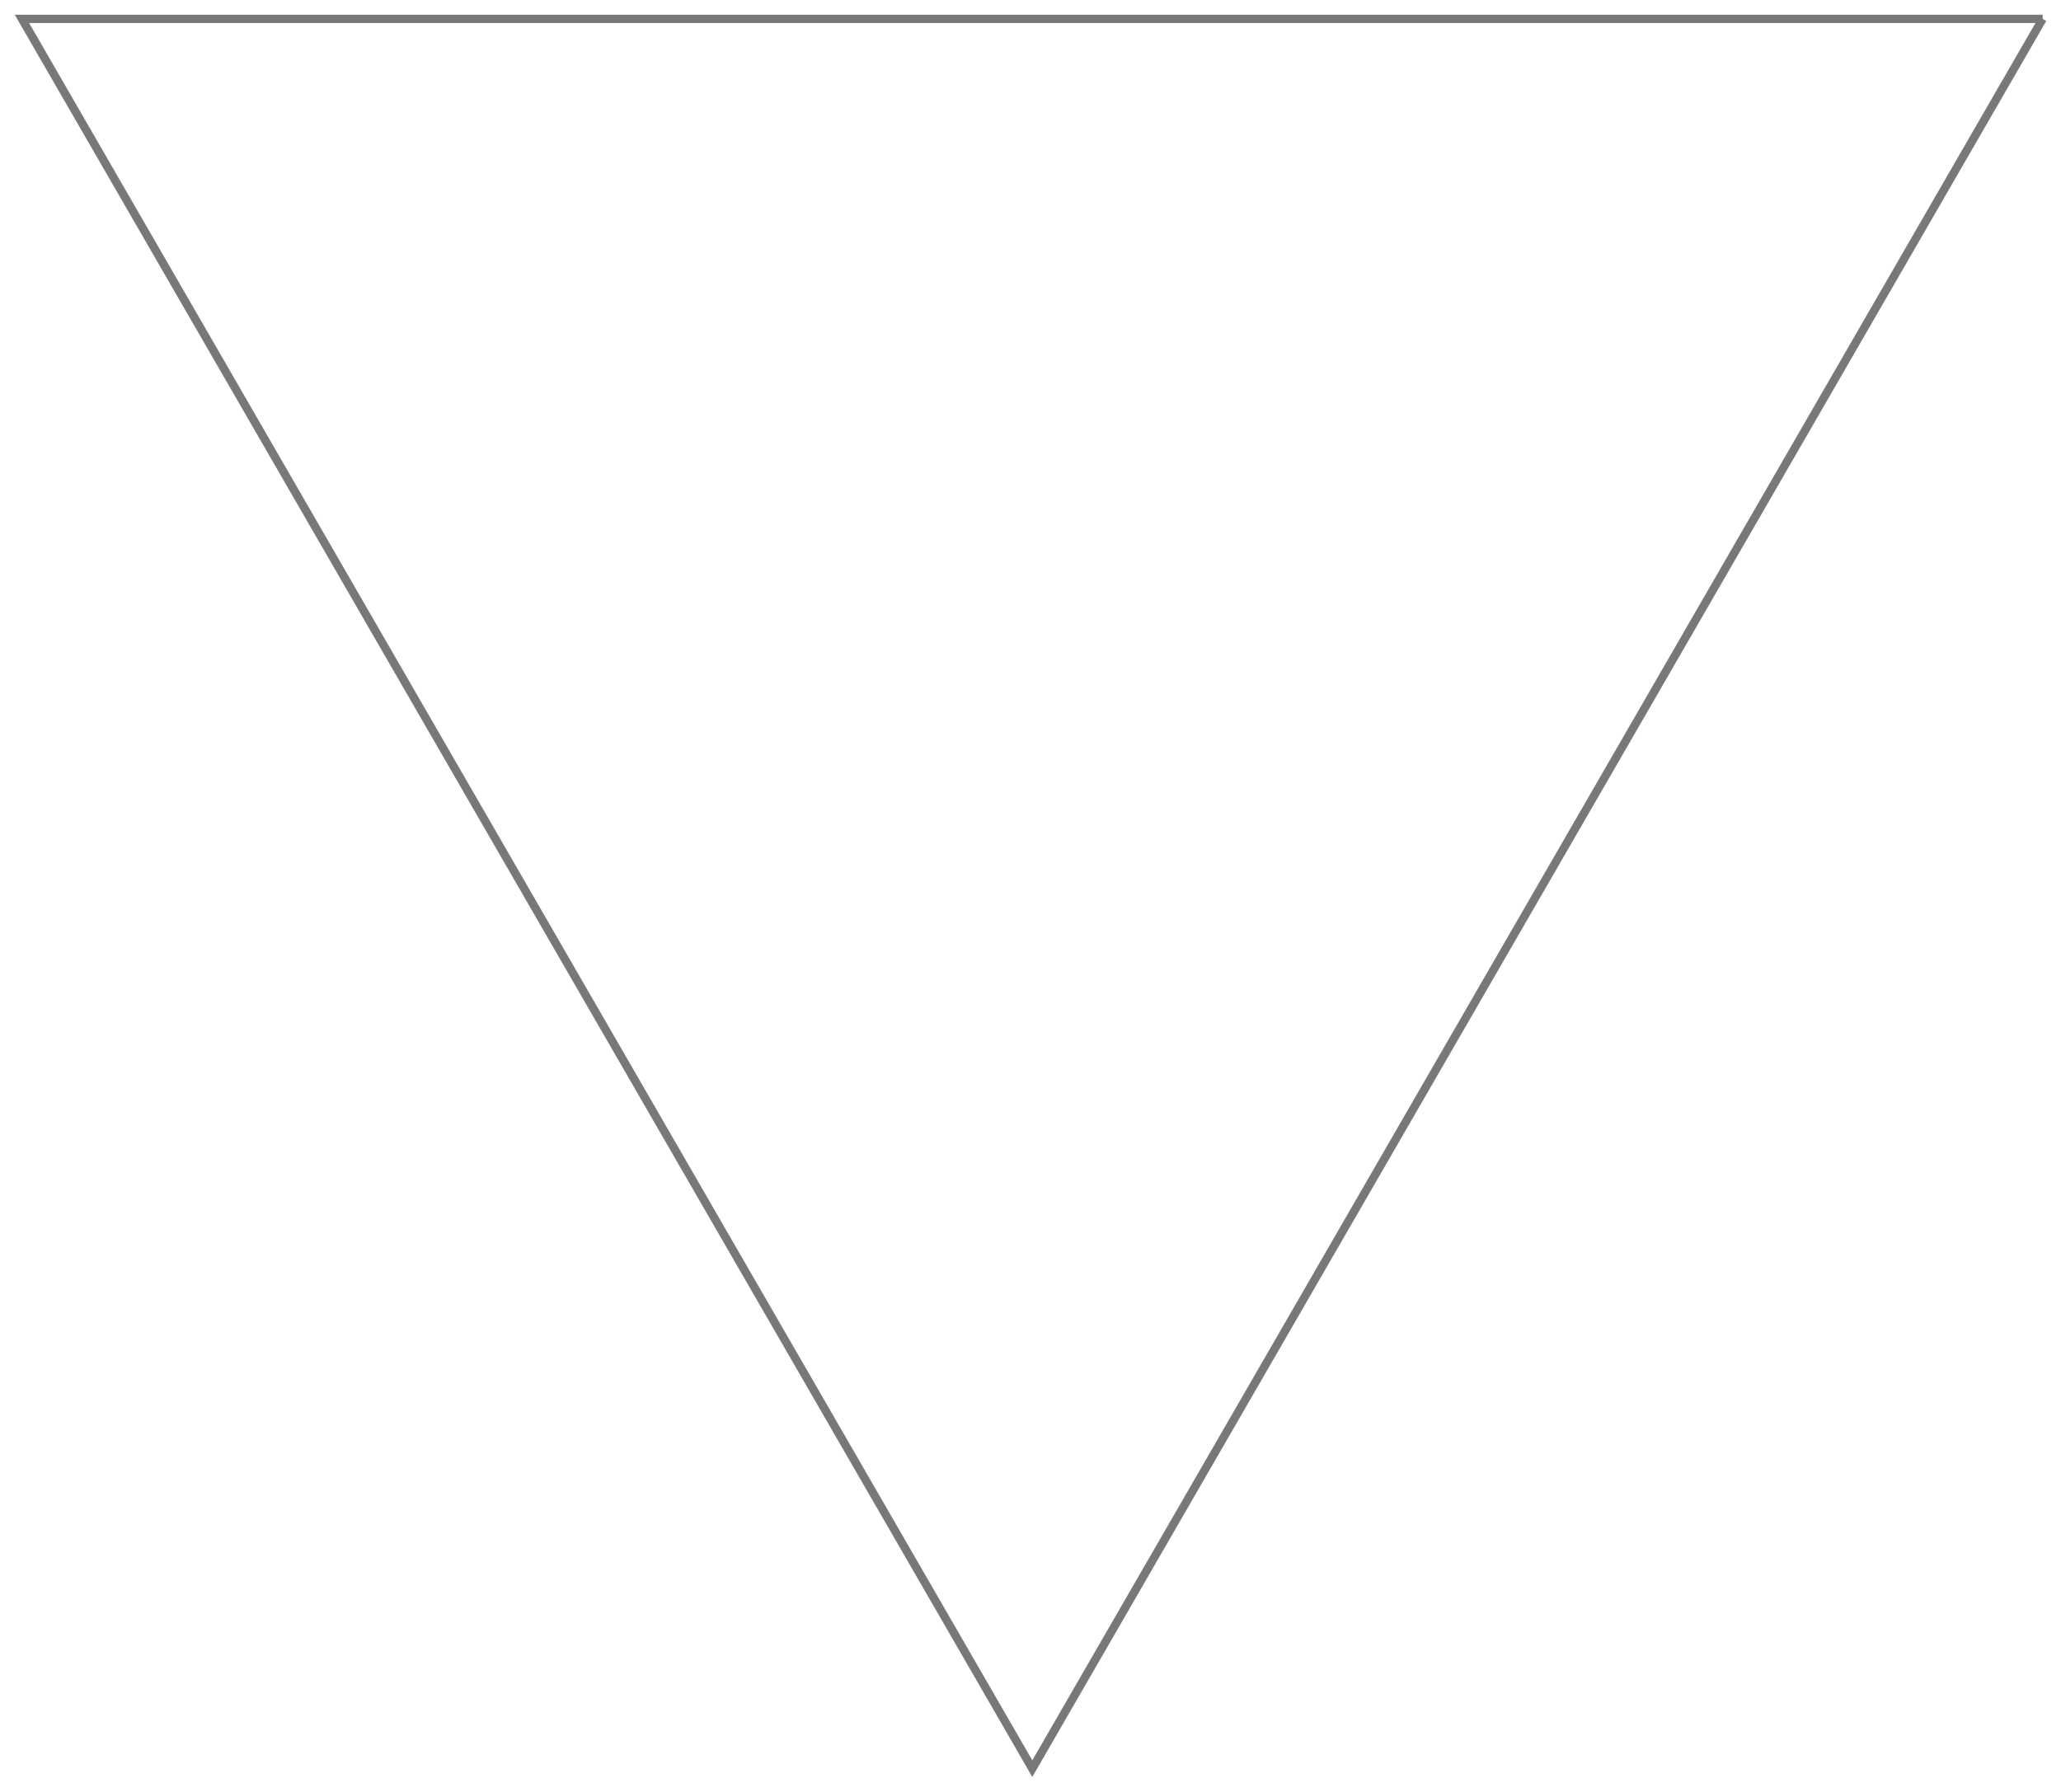
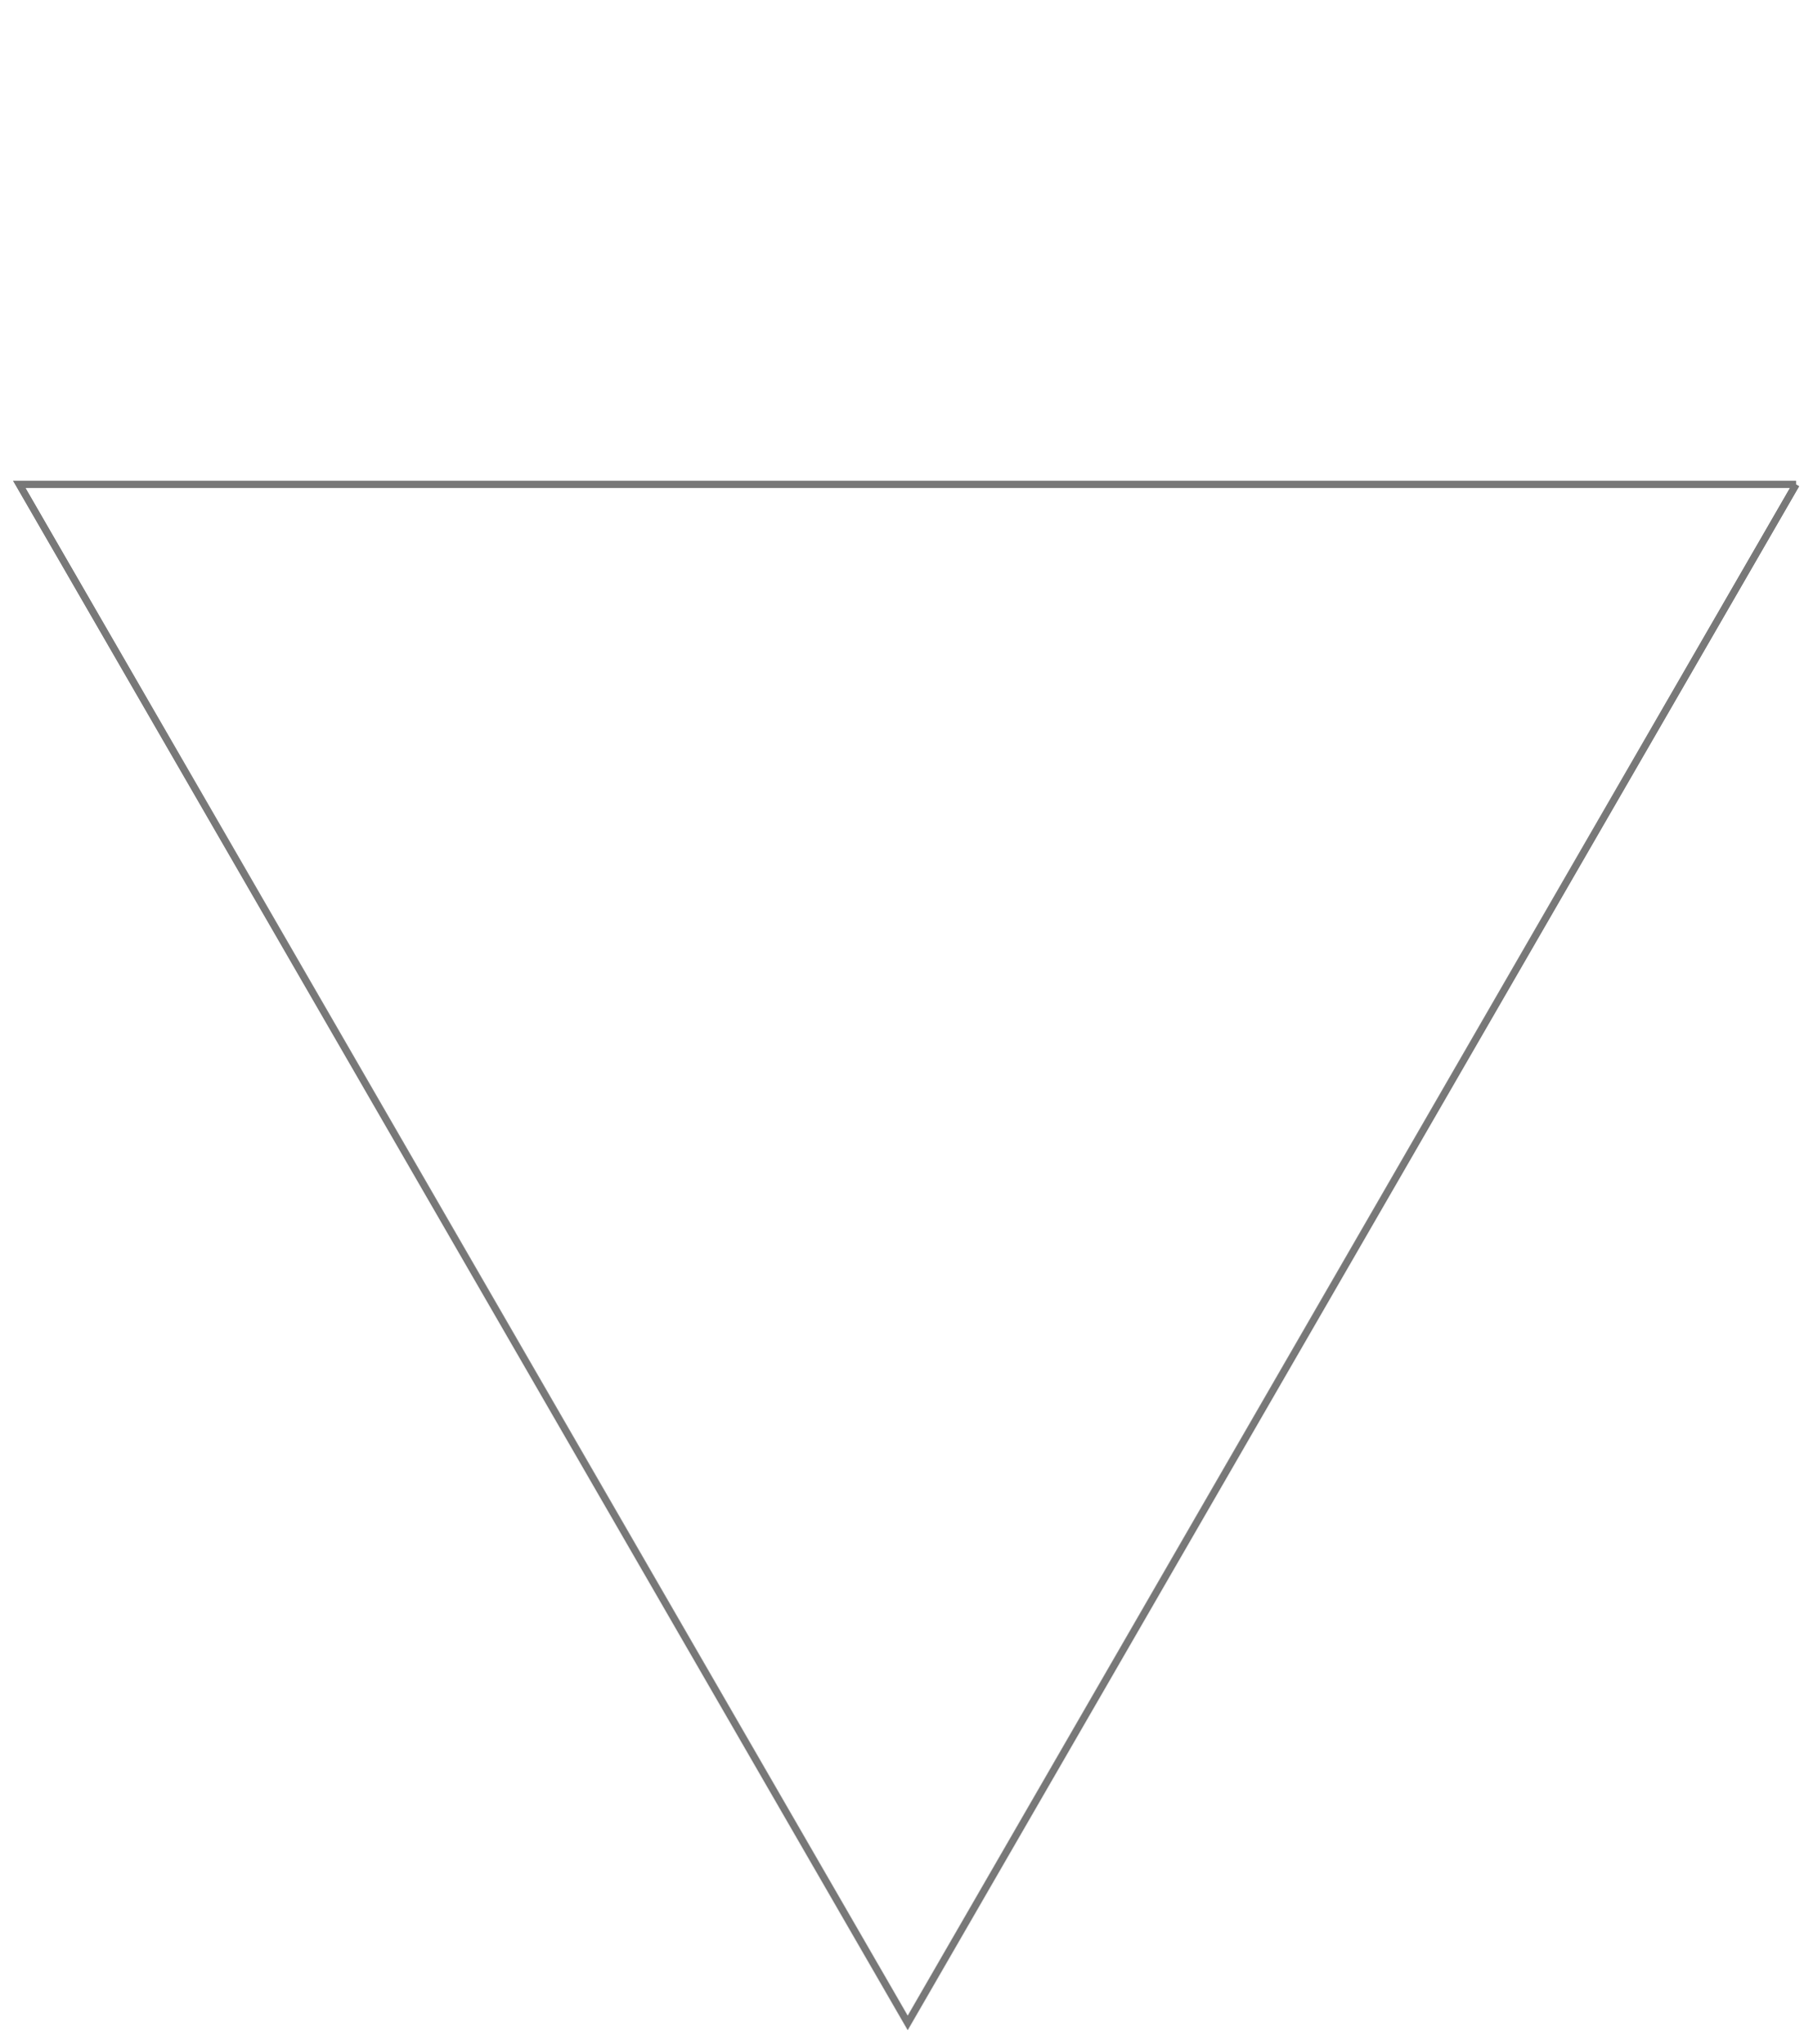
- <svg xmlns="http://www.w3.org/2000/svg" width="69.947mm" height="60.815mm" viewBox="0 0 247.842 215.487" id="svg2" version="1.1">
+ <svg xmlns="http://www.w3.org/2000/svg" width="69.947mm" height="78.873mm" viewBox="0 0 247.842 279.47" id="svg2" version="1.1">
  <defs id="defs4" />
-   <g id="layer1" transform="translate(-286.0233,-274.1006)">
+   <g id="layer1" transform="translate(-286.0233,-210.1184)">
    <path id="path5588" d="m 531.661,276.372 -243,0 121.5,210.444 121.5,-210.444" style="fill:none;fill-opacity:1;stroke:#787878;stroke-width:1;stroke-linecap:butt;stroke-linejoin:miter;stroke-opacity:1" />
  </g>
</svg>
